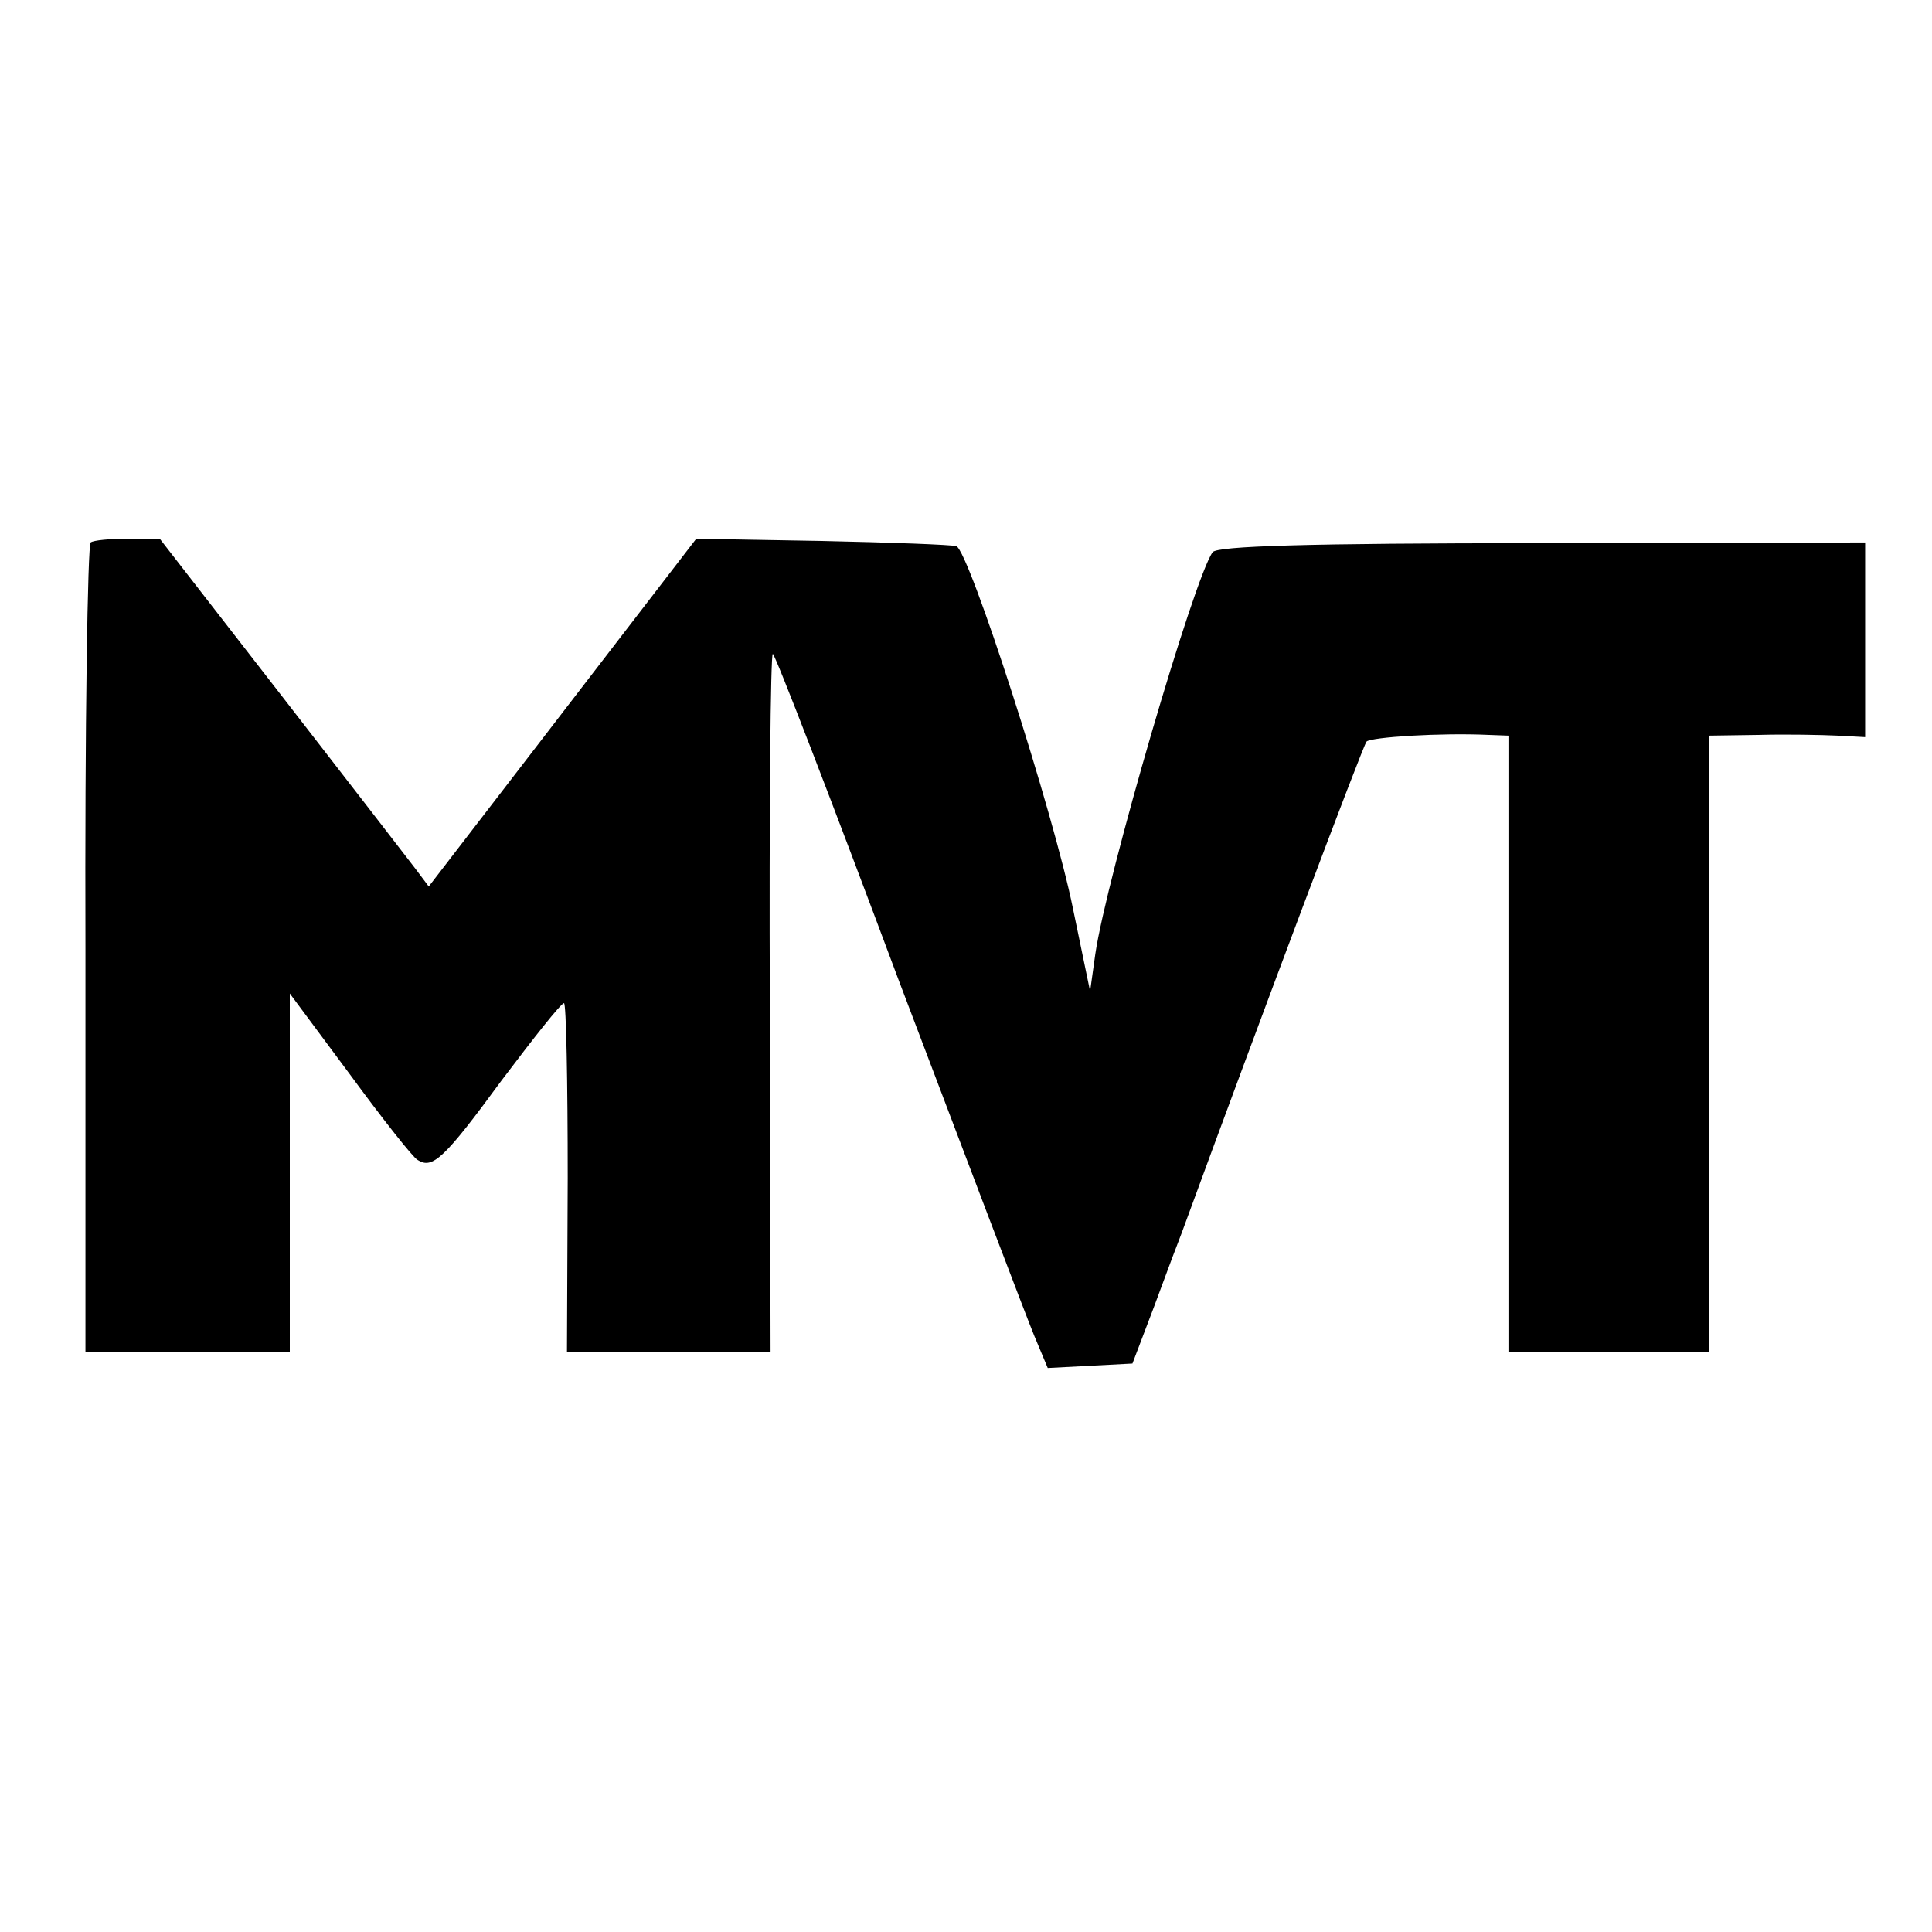
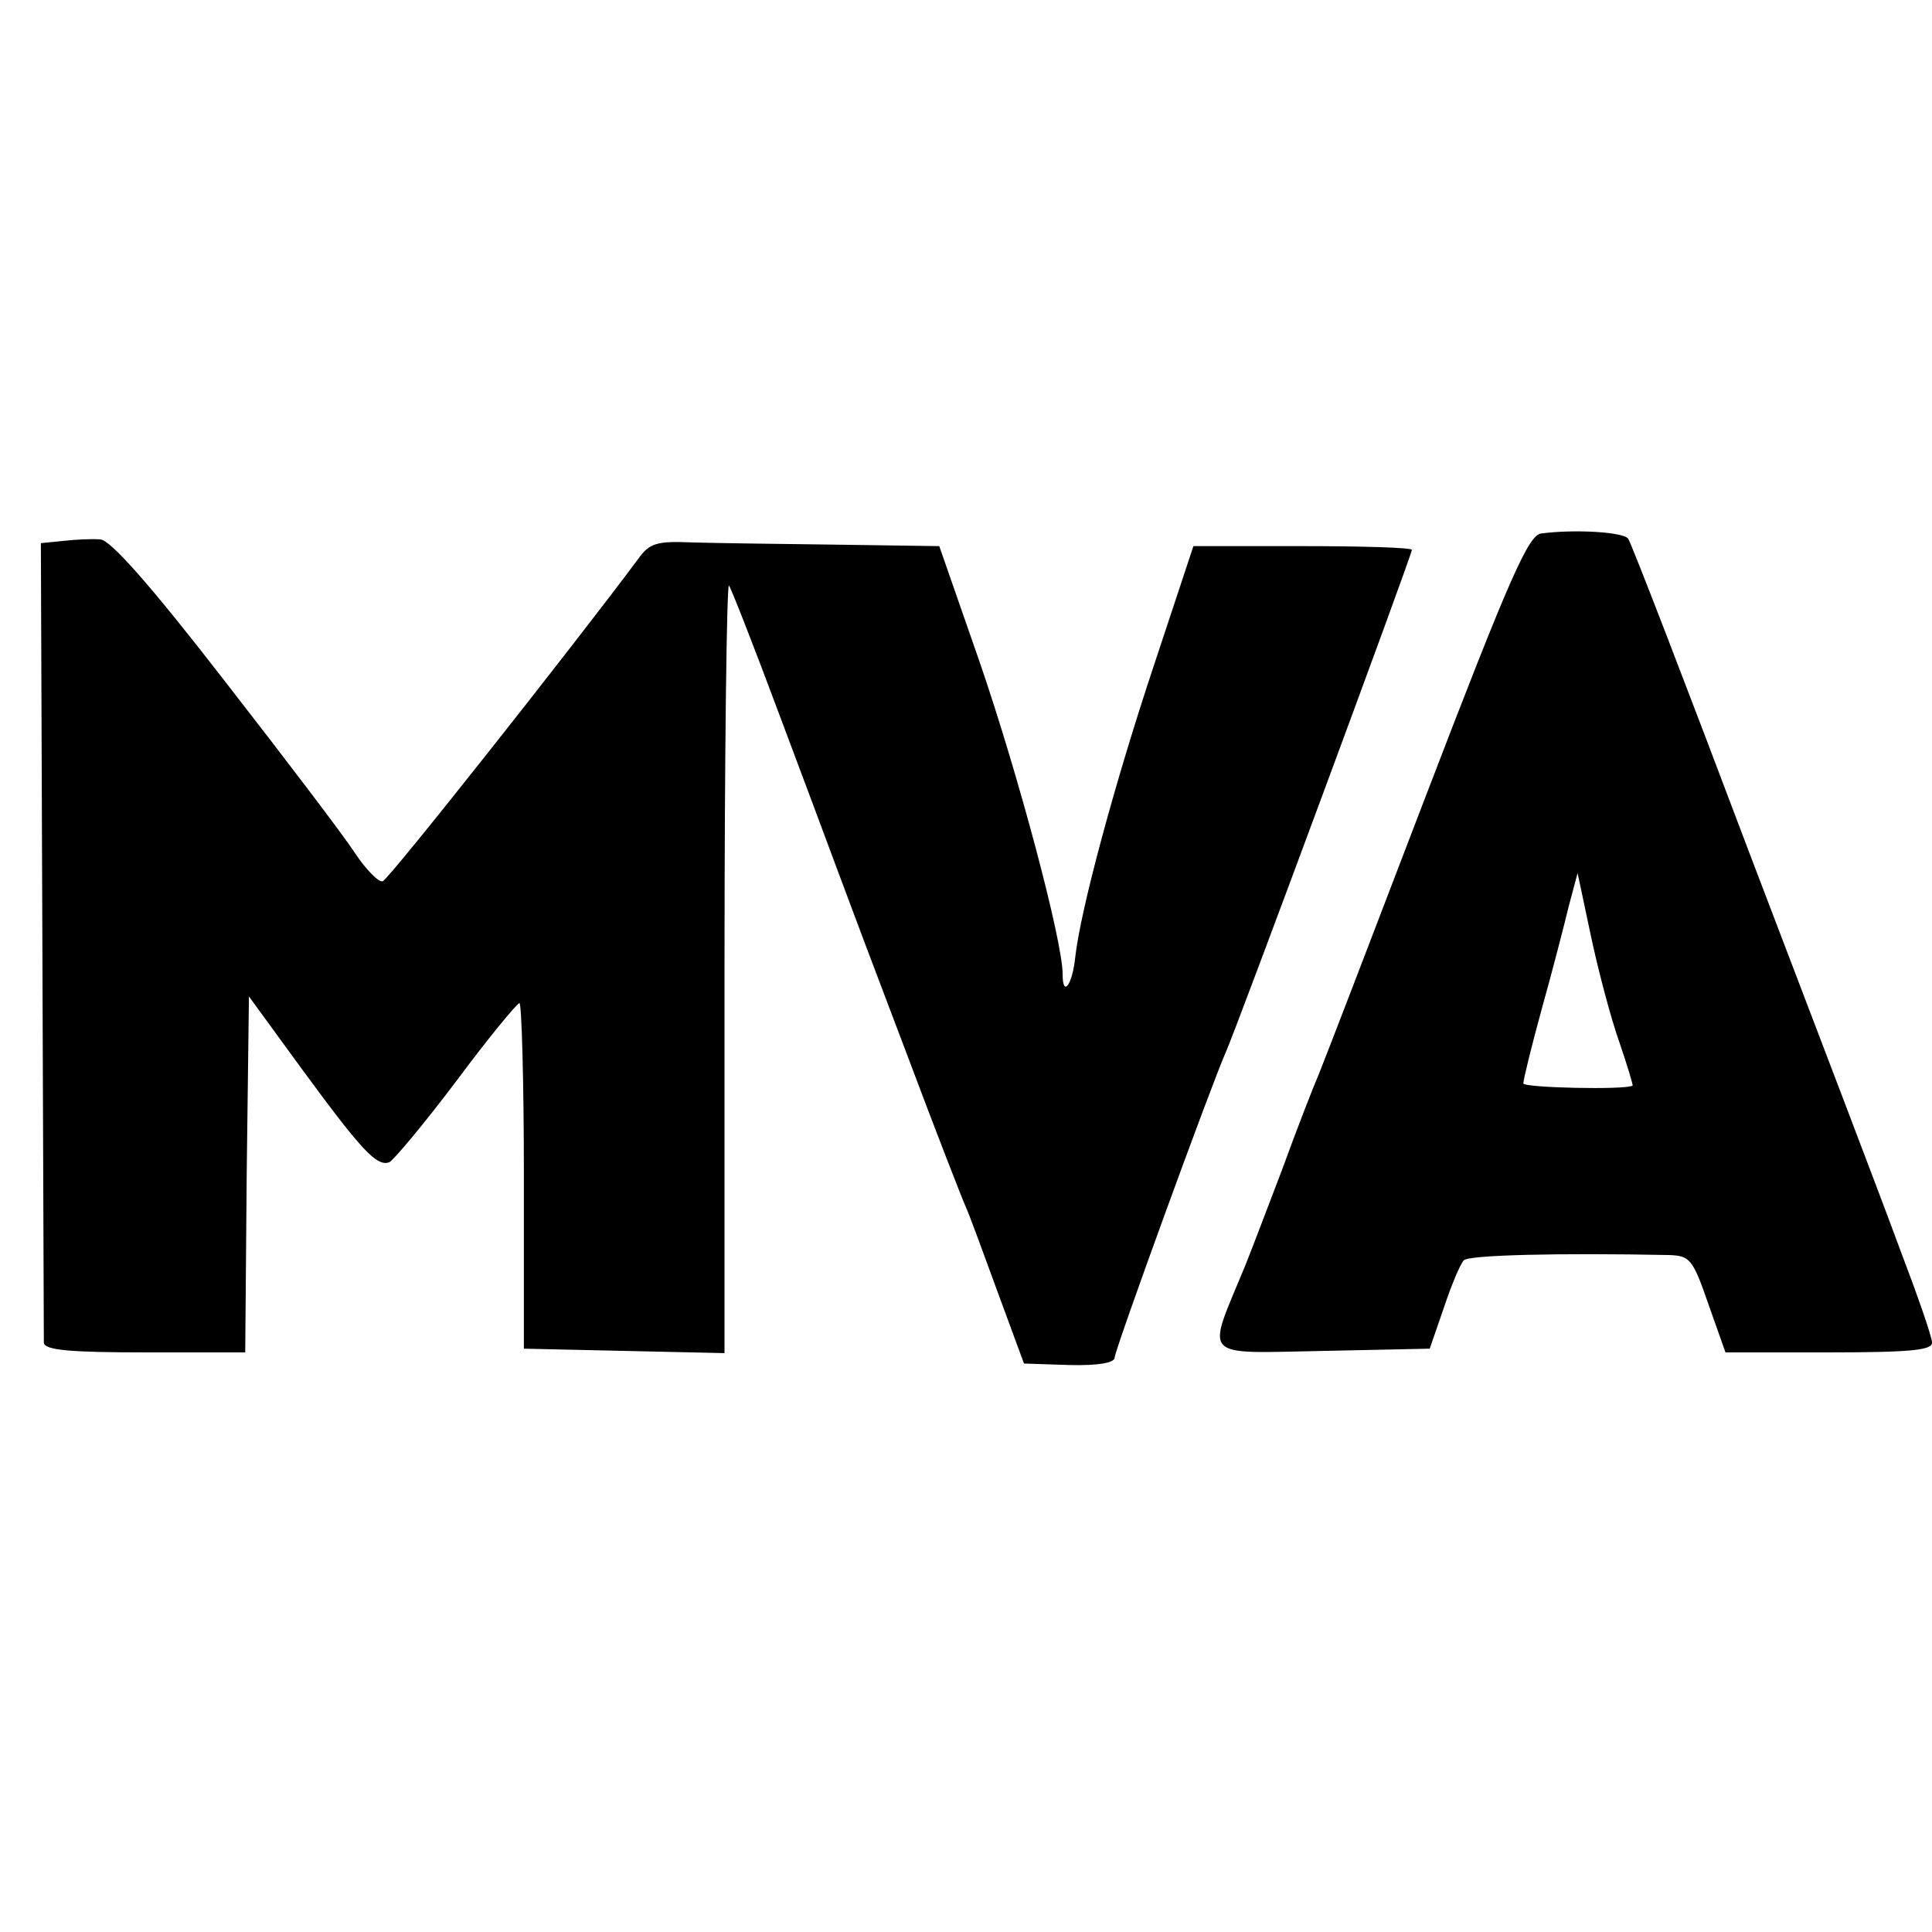
- <svg xmlns="http://www.w3.org/2000/svg" version="1.0" width="260pt" height="260pt" viewBox="0 0 260 260" preserveAspectRatio="xMidYMid meet">
-   <g transform="translate(0,260) scale(0.1,-0.1)" fill="#000000" stroke="none">
-     <path d="M122 1870 c-4 -3 -8 -249 -7 -547 l0 -543 138 0 137 0 0 241 0 242 81 -109 c44 -60 85 -112 91 -115 20 -13 36 2 113 107 43 57 80 104 84 104 3 0 5 -106 5 -235 l-1 -235 137 0 137 0 -1 470 c-1 259 1 470 4 470 3 0 79 -197 169 -438 91 -240 173 -456 183 -480 l18 -43 57 3 57 3 19 50 c11 28 31 84 47 125 107 292 244 656 249 662 6 6 100 12 164 9 l27 -1 0 -415 0 -415 135 0 135 0 0 415 0 415 68 1 c37 1 84 0 105 -1 l37 -2 0 131 0 131 -434 -1 c-320 0 -437 -4 -444 -12 -25 -34 -143 -439 -158 -541 l-7 -50 -23 111 c-26 129 -140 482 -157 488 -7 2 -88 5 -181 7 l-169 3 -180 -234 -180 -234 -18 24 c-10 13 -91 118 -181 234 l-163 210 -43 0 c-24 0 -46 -2 -50 -5z" />
+ <svg xmlns="http://www.w3.org/2000/svg" version="1.0" width="16pt" height="16pt" viewBox="0 0 16 16" preserveAspectRatio="xMidYMid meet">
+   <g transform="translate(0,16) scale(0.006154,-0.006154)" fill="#000000" stroke="none">
+     <path d="M2074 1882 c-17 -2 -42 -58 -154 -350 -73 -191 -138 -360 -145 -377 -7 -16 -30 -75 -50 -130 -21 -55 -43 -113 -50 -130 -52 -126 -61 -116 107 -113 l142 3 19 55 c10 30 22 59 27 64 7 7 127 10 276 7 28 -1 32 -5 53 -66 l23 -65 139 0 c110 0 139 3 139 13 0 8 -20 65 -44 128 -23 63 -114 301 -201 529 -86 228 -160 420 -164 425 -6 9 -72 13 -117 7z m105 -684 c11 -32 19 -59 18 -59 -9 -6 -147 -3 -147 3 0 5 11 50 25 101 14 50 30 112 36 137 l12 45 18 -85 c10 -47 27 -111 38 -142z" />
+     <path d="M85 1872 l-30 -3 2 -532 c1 -293 2 -538 2 -544 1 -10 35 -13 136 -13 l135 0 2 240 3 239 70 -96 c80 -109 102 -134 119 -127 6 3 47 52 90 109 43 58 82 105 85 105 3 0 6 -105 6 -232 l0 -233 135 -3 135 -3 0 520 c0 286 3 517 6 513 3 -4 34 -83 69 -177 76 -202 77 -208 169 -450 39 -104 76 -199 81 -210 5 -11 24 -63 43 -115 l35 -95 61 -2 c39 -1 61 3 61 10 0 10 130 367 150 412 14 31 250 668 250 675 0 3 -66 5 -147 5 l-147 0 -53 -160 c-53 -159 -99 -330 -106 -393 -4 -38 -17 -55 -17 -23 0 45 -60 270 -112 421 l-54 155 -140 2 c-76 1 -163 2 -193 3 -47 2 -57 -1 -72 -22 -84 -113 -336 -432 -344 -434 -5 -2 -23 16 -38 39 -15 23 -94 127 -175 231 -99 128 -154 190 -167 190 -11 1 -33 0 -50 -2z" />
  </g>
</svg>
